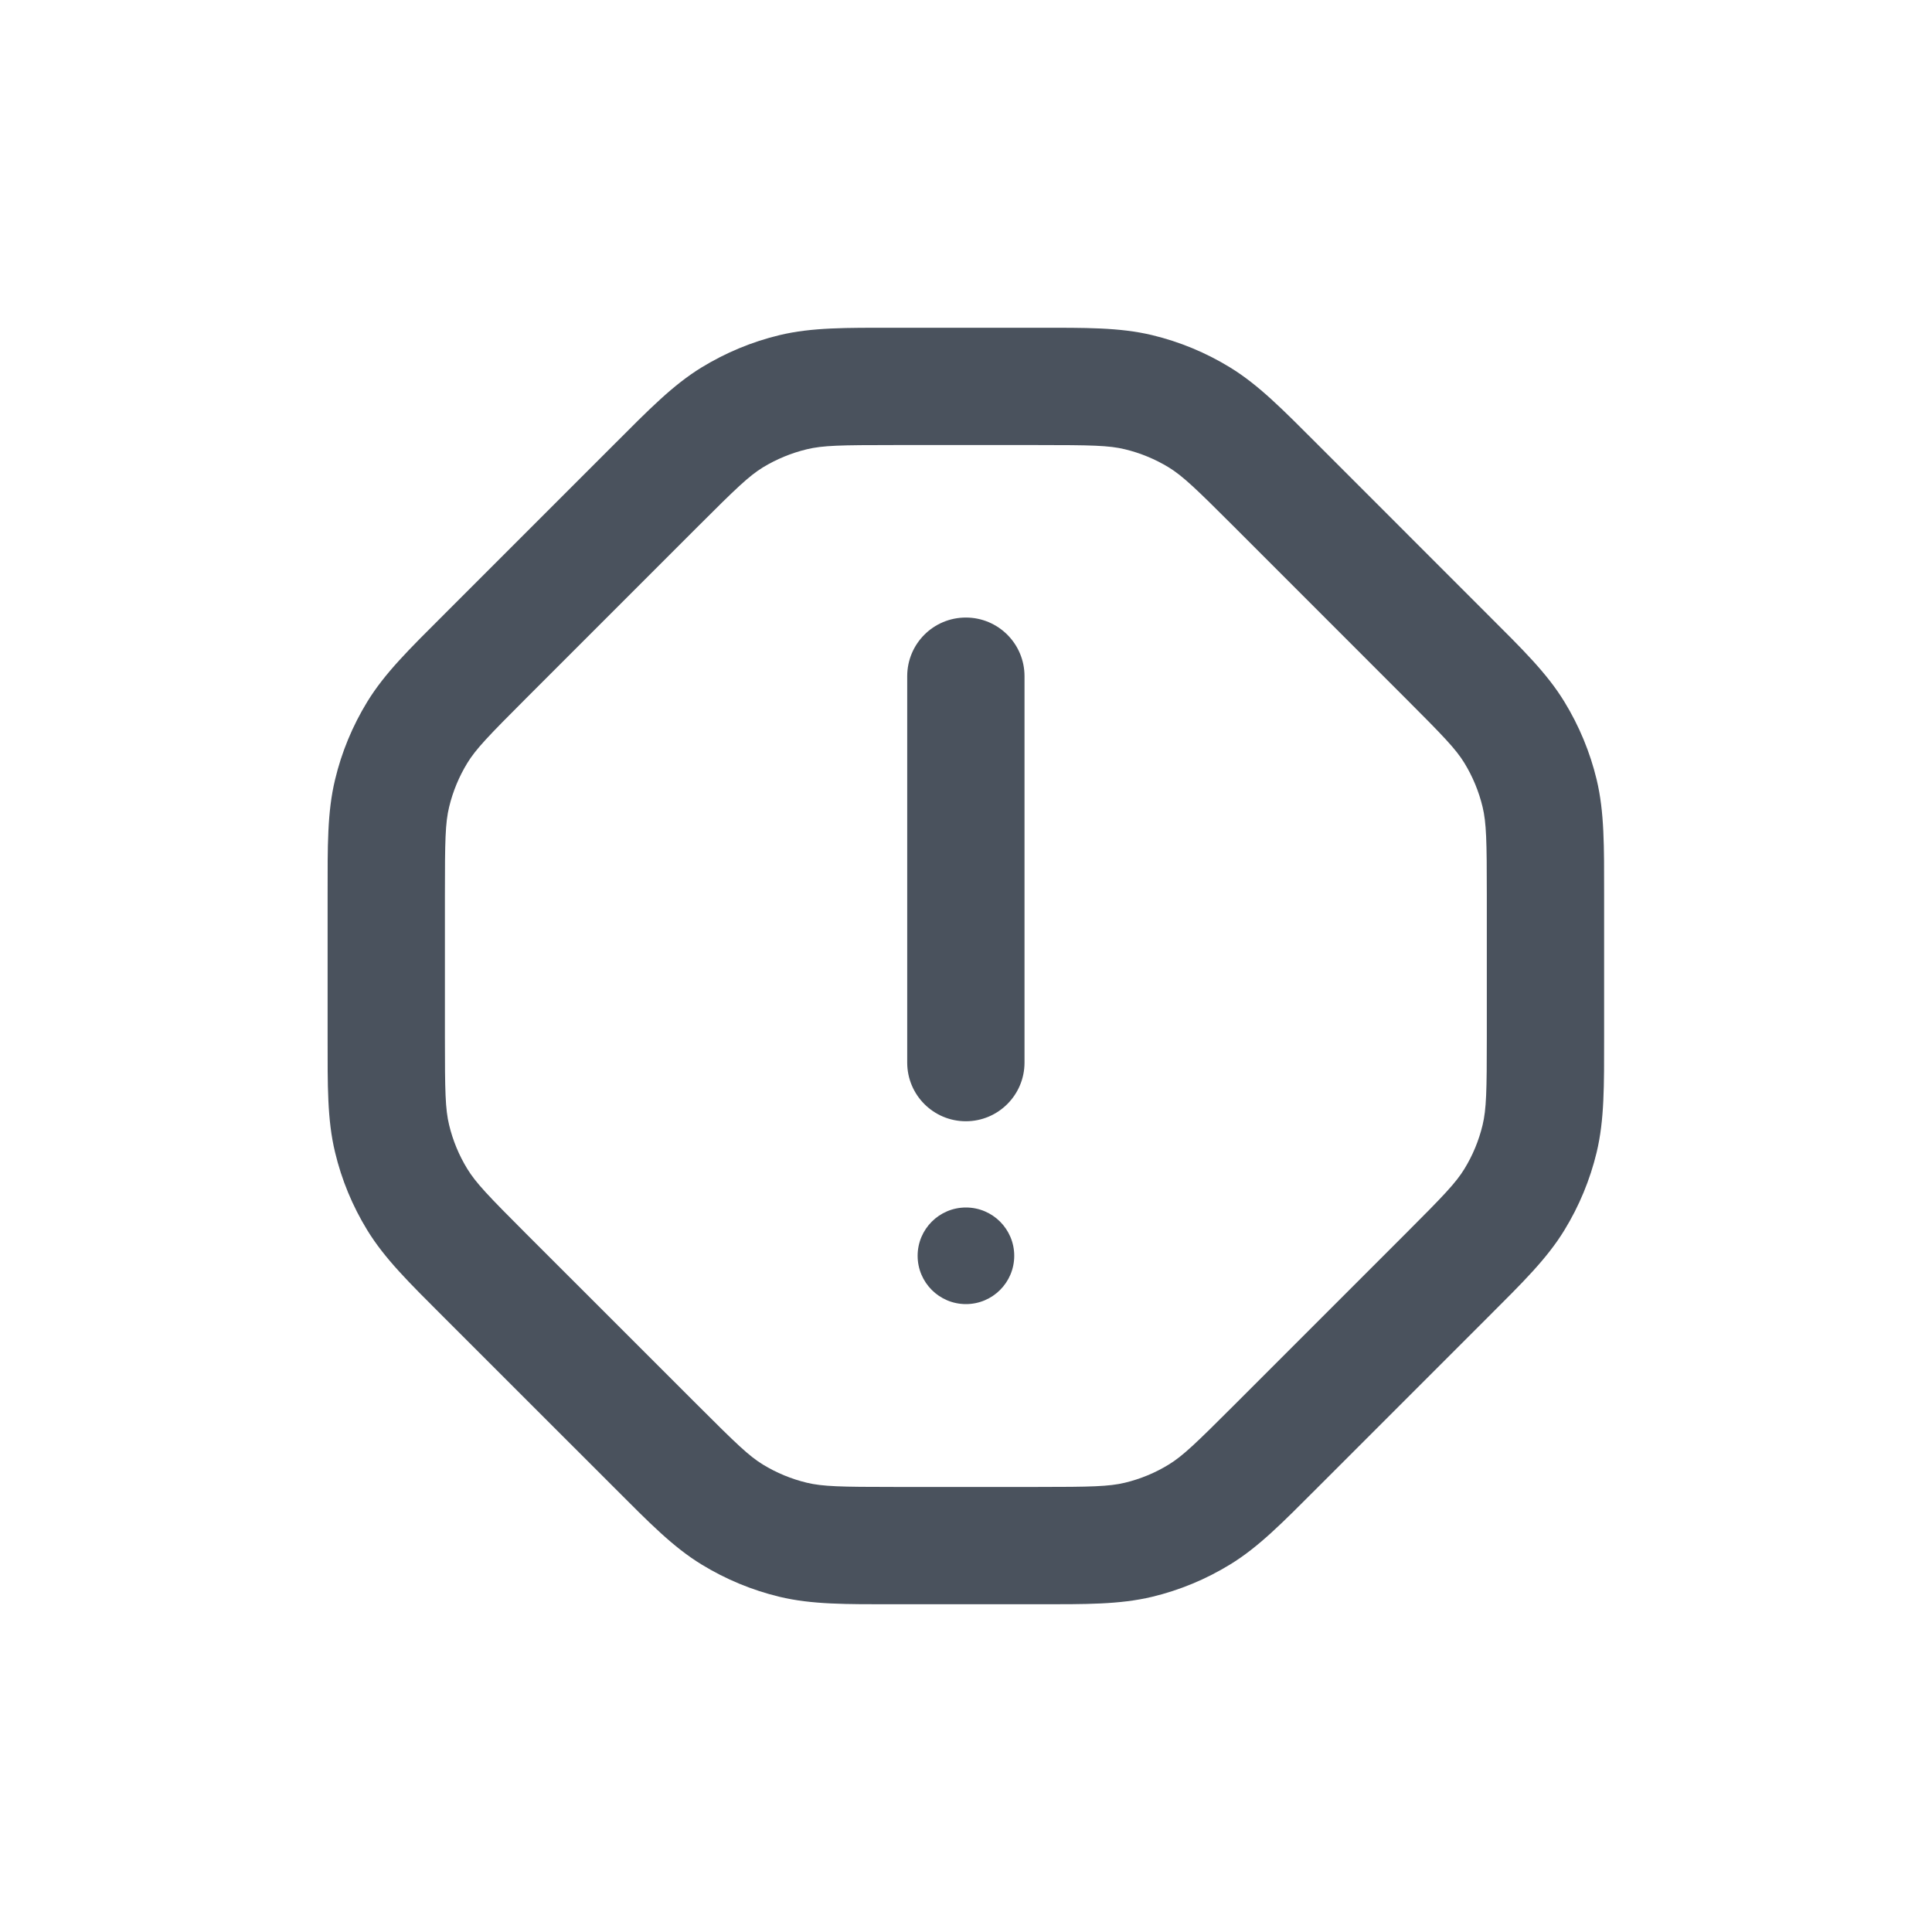
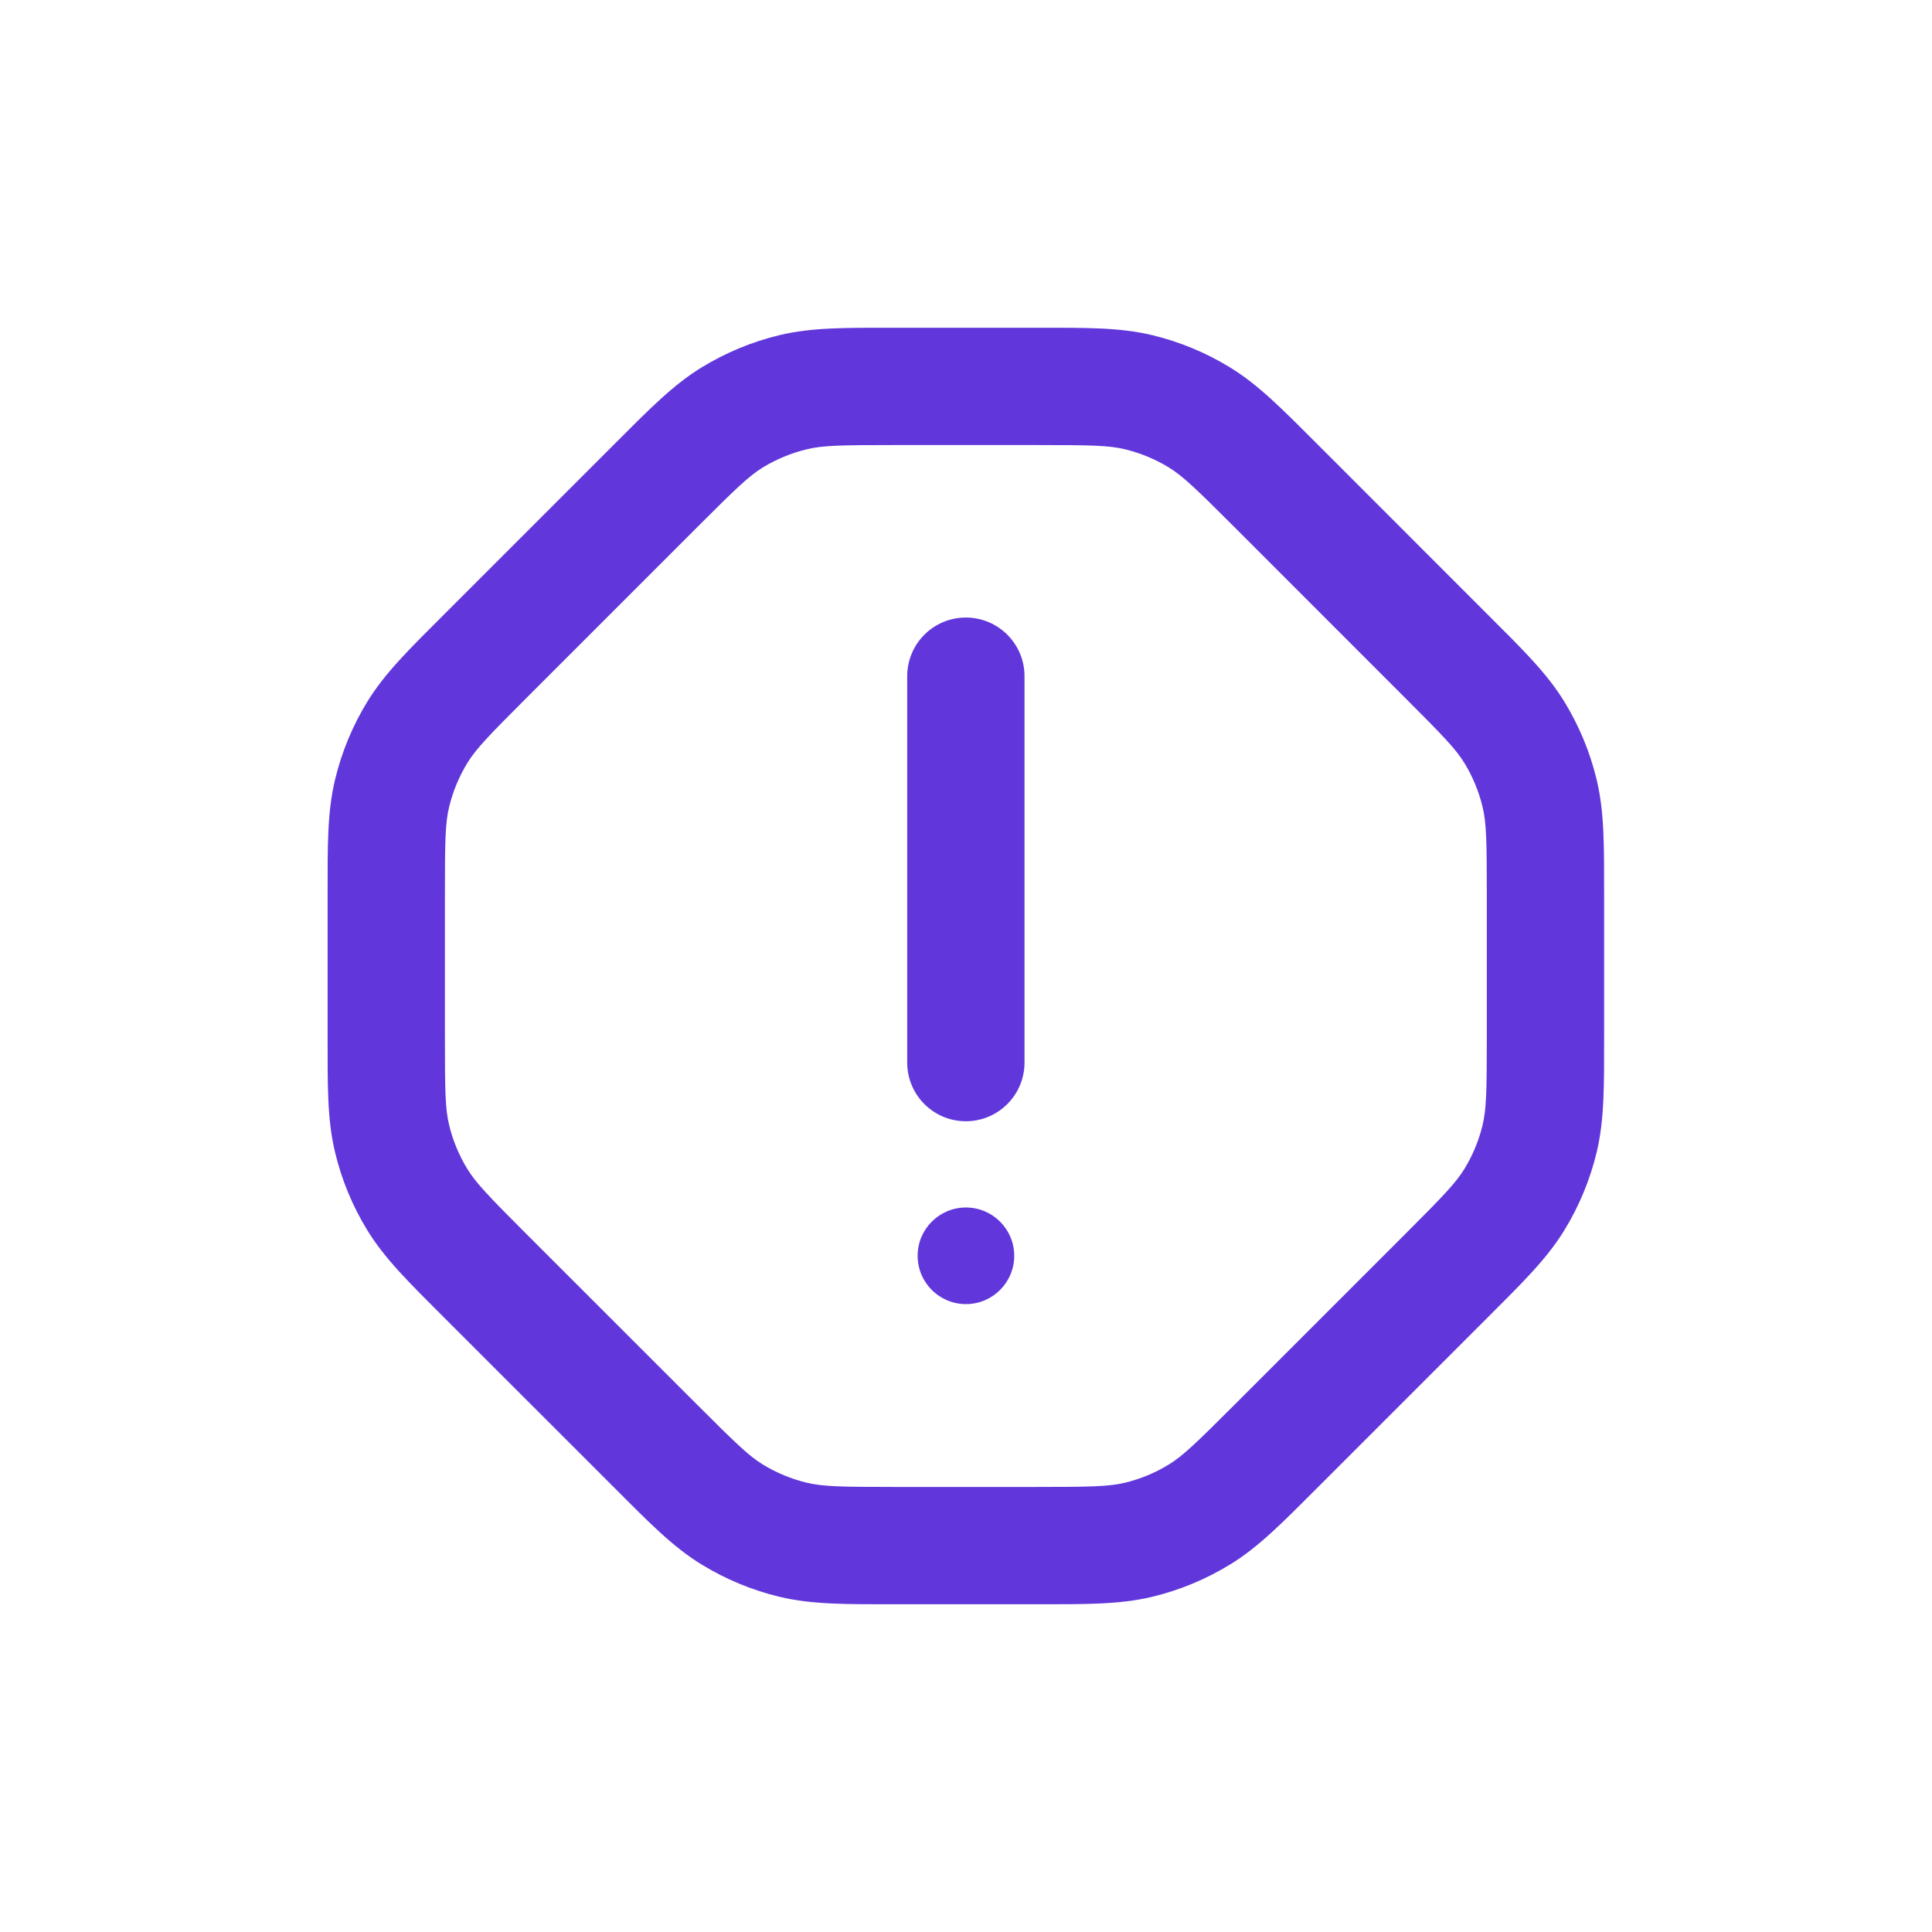
<svg xmlns="http://www.w3.org/2000/svg" width="28" height="28" viewBox="0 0 28 28" fill="none">
-   <path d="M9.512 7.031L10.113 7.632L9.512 7.031ZM7.029 9.514L6.428 8.913L6.428 8.913L7.029 9.514ZM7.029 18.486L6.428 19.087H6.428L7.029 18.486ZM9.512 20.968L10.113 20.367L10.113 20.367L9.512 20.968ZM20.966 9.514L20.365 10.115V10.115L20.966 9.514ZM18.484 7.031L19.085 6.43L19.085 6.43L18.484 7.031ZM17.383 6.05L17.827 5.325V5.325L17.383 6.05ZM16.5 5.684L16.302 6.511L16.5 5.684ZM22.313 11.497L23.14 11.299V11.299L22.313 11.497ZM21.948 10.614L22.672 10.17V10.17L21.948 10.614ZM21.948 17.385L22.672 17.829V17.829L21.948 17.385ZM22.313 16.502L23.14 16.7V16.7L22.313 16.502ZM16.5 22.315L16.698 23.142H16.698L16.5 22.315ZM17.383 21.95L17.827 22.674H17.827L17.383 21.95ZM10.612 21.95L10.168 22.674H10.168L10.612 21.95ZM11.495 22.315L11.297 23.142H11.297L11.495 22.315ZM5.682 16.502L6.509 16.304L5.682 16.502ZM6.048 17.385L6.773 16.941L6.048 17.385ZM6.048 10.614L6.773 11.058L6.048 10.614ZM5.682 11.497L4.856 11.299L4.856 11.299L5.682 11.497ZM10.612 6.05L11.056 6.774L10.612 6.05ZM11.495 5.684L11.297 4.857L11.297 4.857L11.495 5.684ZM14.848 9.8C14.848 9.33 14.467 8.95 13.998 8.95C13.528 8.95 13.148 9.33 13.148 9.8H14.848ZM13.148 15.4C13.148 15.869 13.528 16.25 13.998 16.25C14.467 16.25 14.848 15.869 14.848 15.4H13.148ZM8.911 6.43L6.428 8.913L7.63 10.115L10.113 7.632L8.911 6.43ZM4.748 12.969V15.03H6.448V12.969H4.748ZM6.428 19.087L8.911 21.569L10.113 20.367L7.63 17.885L6.428 19.087ZM12.967 23.25H15.028V21.55H12.967V23.25ZM19.085 21.569L21.567 19.087L20.365 17.885L17.883 20.367L19.085 21.569ZM23.248 15.03V12.969H21.548V15.03H23.248ZM21.567 8.913L19.085 6.43L17.883 7.632L20.365 10.115L21.567 8.913ZM15.028 4.75H12.967V6.45H15.028V4.75ZM19.085 6.43C18.585 5.93 18.241 5.579 17.827 5.325L16.939 6.774C17.141 6.899 17.326 7.075 17.883 7.632L19.085 6.43ZM15.028 6.45C15.815 6.45 16.071 6.455 16.302 6.511L16.698 4.857C16.226 4.744 15.735 4.75 15.028 4.75V6.45ZM17.827 5.325C17.478 5.111 17.097 4.953 16.698 4.857L16.302 6.511C16.527 6.565 16.742 6.654 16.939 6.774L17.827 5.325ZM23.248 12.969C23.248 12.263 23.253 11.771 23.14 11.299L21.487 11.696C21.542 11.927 21.548 12.182 21.548 12.969H23.248ZM20.365 10.115C20.922 10.672 21.099 10.856 21.223 11.058L22.672 10.17C22.419 9.756 22.067 9.412 21.567 8.913L20.365 10.115ZM23.14 11.299C23.044 10.9 22.886 10.52 22.672 10.17L21.223 11.058C21.344 11.256 21.433 11.471 21.487 11.696L23.14 11.299ZM21.567 19.087C22.067 18.587 22.419 18.243 22.672 17.829L21.223 16.941C21.099 17.143 20.922 17.328 20.365 17.885L21.567 19.087ZM21.548 15.03C21.548 15.817 21.542 16.073 21.487 16.304L23.14 16.7C23.253 16.228 23.248 15.736 23.248 15.03H21.548ZM22.672 17.829C22.886 17.48 23.044 17.099 23.14 16.7L21.487 16.304C21.433 16.529 21.344 16.744 21.223 16.941L22.672 17.829ZM15.028 23.25C15.735 23.25 16.226 23.255 16.698 23.142L16.302 21.489C16.071 21.544 15.815 21.55 15.028 21.55V23.25ZM17.883 20.367C17.326 20.924 17.141 21.101 16.939 21.225L17.827 22.674C18.241 22.421 18.585 22.069 19.085 21.569L17.883 20.367ZM16.698 23.142C17.097 23.046 17.478 22.888 17.827 22.674L16.939 21.225C16.742 21.346 16.527 21.435 16.302 21.489L16.698 23.142ZM8.911 21.569C9.41 22.069 9.754 22.421 10.168 22.674L11.056 21.225C10.854 21.101 10.67 20.924 10.113 20.367L8.911 21.569ZM12.967 21.55C12.18 21.55 11.925 21.544 11.694 21.489L11.297 23.142C11.769 23.255 12.261 23.25 12.967 23.25V21.55ZM10.168 22.674C10.518 22.888 10.898 23.046 11.297 23.142L11.694 21.489C11.469 21.435 11.254 21.346 11.056 21.225L10.168 22.674ZM4.748 15.03C4.748 15.736 4.742 16.228 4.856 16.7L6.509 16.304C6.453 16.073 6.448 15.817 6.448 15.03H4.748ZM7.63 17.885C7.073 17.328 6.897 17.143 6.773 16.941L5.323 17.829C5.577 18.243 5.928 18.587 6.428 19.087L7.63 17.885ZM4.856 16.7C4.951 17.099 5.109 17.48 5.323 17.829L6.773 16.941C6.652 16.744 6.563 16.529 6.509 16.304L4.856 16.7ZM6.428 8.913C5.928 9.412 5.577 9.756 5.323 10.17L6.773 11.058C6.897 10.856 7.073 10.672 7.63 10.115L6.428 8.913ZM6.448 12.969C6.448 12.182 6.453 11.927 6.509 11.696L4.856 11.299C4.742 11.771 4.748 12.263 4.748 12.969H6.448ZM5.323 10.17C5.109 10.52 4.951 10.9 4.856 11.299L6.509 11.696C6.563 11.471 6.652 11.256 6.773 11.058L5.323 10.17ZM10.113 7.632C10.67 7.075 10.854 6.899 11.056 6.774L10.168 5.325C9.754 5.579 9.41 5.93 8.911 6.43L10.113 7.632ZM12.967 4.75C12.261 4.75 11.769 4.744 11.297 4.857L11.694 6.511C11.925 6.455 12.18 6.45 12.967 6.45V4.75ZM11.056 6.774C11.254 6.654 11.469 6.565 11.694 6.511L11.297 4.857C10.898 4.953 10.518 5.111 10.168 5.325L11.056 6.774ZM13.148 9.8V15.4H14.848V9.8H13.148Z" fill="#4A525D" />
-   <circle cx="13.999" cy="18.2" r="0.7" fill="#4A525D" />
+   <path d="M9.512 7.031L10.113 7.632L9.512 7.031ZM7.029 9.514L6.428 8.913L6.428 8.913L7.029 9.514ZM7.029 18.486L6.428 19.087H6.428L7.029 18.486ZM9.512 20.968L10.113 20.367L10.113 20.367L9.512 20.968ZM20.966 9.514L20.365 10.115V10.115L20.966 9.514ZM18.484 7.031L19.085 6.43L19.085 6.43L18.484 7.031ZM17.383 6.05L17.827 5.325V5.325L17.383 6.05ZM16.5 5.684L16.302 6.511L16.5 5.684ZM22.313 11.497L23.14 11.299V11.299L22.313 11.497ZM21.948 10.614L22.672 10.17V10.17L21.948 10.614ZM21.948 17.385L22.672 17.829V17.829L21.948 17.385ZM22.313 16.502L23.14 16.7V16.7L22.313 16.502ZM16.5 22.315L16.698 23.142H16.698L16.5 22.315ZM17.383 21.95L17.827 22.674H17.827L17.383 21.95ZM10.612 21.95L10.168 22.674H10.168L10.612 21.95ZM11.495 22.315L11.297 23.142H11.297L11.495 22.315ZM5.682 16.502L6.509 16.304L5.682 16.502ZM6.048 17.385L6.773 16.941L6.048 17.385ZM6.048 10.614L6.773 11.058L6.048 10.614ZM5.682 11.497L4.856 11.299L4.856 11.299L5.682 11.497ZM10.612 6.05L11.056 6.774L10.612 6.05ZM11.495 5.684L11.297 4.857L11.297 4.857L11.495 5.684ZM14.848 9.8C14.848 9.33 14.467 8.95 13.998 8.95C13.528 8.95 13.148 9.33 13.148 9.8H14.848ZM13.148 15.4C13.148 15.869 13.528 16.25 13.998 16.25C14.467 16.25 14.848 15.869 14.848 15.4H13.148ZM8.911 6.43L6.428 8.913L7.63 10.115L10.113 7.632L8.911 6.43ZM4.748 12.969V15.03H6.448V12.969H4.748ZM6.428 19.087L8.911 21.569L10.113 20.367L7.63 17.885L6.428 19.087ZM12.967 23.25H15.028V21.55H12.967V23.25ZM19.085 21.569L21.567 19.087L20.365 17.885L17.883 20.367L19.085 21.569ZM23.248 15.03V12.969H21.548V15.03H23.248ZM21.567 8.913L19.085 6.43L17.883 7.632L20.365 10.115L21.567 8.913ZM15.028 4.75H12.967V6.45H15.028V4.75ZM19.085 6.43C18.585 5.93 18.241 5.579 17.827 5.325L16.939 6.774C17.141 6.899 17.326 7.075 17.883 7.632L19.085 6.43ZM15.028 6.45C15.815 6.45 16.071 6.455 16.302 6.511L16.698 4.857C16.226 4.744 15.735 4.75 15.028 4.75V6.45ZM17.827 5.325C17.478 5.111 17.097 4.953 16.698 4.857L16.302 6.511C16.527 6.565 16.742 6.654 16.939 6.774L17.827 5.325ZM23.248 12.969C23.248 12.263 23.253 11.771 23.14 11.299L21.487 11.696C21.542 11.927 21.548 12.182 21.548 12.969H23.248ZM20.365 10.115C20.922 10.672 21.099 10.856 21.223 11.058L22.672 10.17C22.419 9.756 22.067 9.412 21.567 8.913L20.365 10.115ZM23.14 11.299C23.044 10.9 22.886 10.52 22.672 10.17L21.223 11.058C21.344 11.256 21.433 11.471 21.487 11.696L23.14 11.299ZM21.567 19.087C22.067 18.587 22.419 18.243 22.672 17.829L21.223 16.941C21.099 17.143 20.922 17.328 20.365 17.885L21.567 19.087ZM21.548 15.03C21.548 15.817 21.542 16.073 21.487 16.304L23.14 16.7C23.253 16.228 23.248 15.736 23.248 15.03H21.548ZM22.672 17.829C22.886 17.48 23.044 17.099 23.14 16.7L21.487 16.304C21.433 16.529 21.344 16.744 21.223 16.941L22.672 17.829ZM15.028 23.25C15.735 23.25 16.226 23.255 16.698 23.142L16.302 21.489C16.071 21.544 15.815 21.55 15.028 21.55V23.25ZM17.883 20.367C17.326 20.924 17.141 21.101 16.939 21.225L17.827 22.674C18.241 22.421 18.585 22.069 19.085 21.569L17.883 20.367ZM16.698 23.142C17.097 23.046 17.478 22.888 17.827 22.674L16.939 21.225C16.742 21.346 16.527 21.435 16.302 21.489L16.698 23.142ZM8.911 21.569C9.41 22.069 9.754 22.421 10.168 22.674L11.056 21.225C10.854 21.101 10.67 20.924 10.113 20.367L8.911 21.569ZM12.967 21.55C12.18 21.55 11.925 21.544 11.694 21.489L11.297 23.142C11.769 23.255 12.261 23.25 12.967 23.25V21.55ZM10.168 22.674C10.518 22.888 10.898 23.046 11.297 23.142L11.694 21.489C11.469 21.435 11.254 21.346 11.056 21.225L10.168 22.674ZM4.748 15.03C4.748 15.736 4.742 16.228 4.856 16.7L6.509 16.304C6.453 16.073 6.448 15.817 6.448 15.03H4.748ZM7.63 17.885C7.073 17.328 6.897 17.143 6.773 16.941L5.323 17.829C5.577 18.243 5.928 18.587 6.428 19.087L7.63 17.885ZM4.856 16.7C4.951 17.099 5.109 17.48 5.323 17.829L6.773 16.941C6.652 16.744 6.563 16.529 6.509 16.304L4.856 16.7ZM6.428 8.913C5.928 9.412 5.577 9.756 5.323 10.17L6.773 11.058C6.897 10.856 7.073 10.672 7.63 10.115L6.428 8.913ZM6.448 12.969C6.448 12.182 6.453 11.927 6.509 11.696L4.856 11.299C4.742 11.771 4.748 12.263 4.748 12.969H6.448ZM5.323 10.17C5.109 10.52 4.951 10.9 4.856 11.299L6.509 11.696C6.563 11.471 6.652 11.256 6.773 11.058L5.323 10.17ZM10.113 7.632C10.67 7.075 10.854 6.899 11.056 6.774L10.168 5.325C9.754 5.579 9.41 5.93 8.911 6.43L10.113 7.632ZM12.967 4.75C12.261 4.75 11.769 4.744 11.297 4.857L11.694 6.511C11.925 6.455 12.18 6.45 12.967 6.45V4.75ZM11.056 6.774C11.254 6.654 11.469 6.565 11.694 6.511L11.297 4.857C10.898 4.953 10.518 5.111 10.168 5.325L11.056 6.774ZM13.148 9.8V15.4H14.848V9.8H13.148Z" fill="#6137DB" />
+   <circle cx="13.999" cy="18.2" r="0.7" fill="#6137DB" />
</svg>
